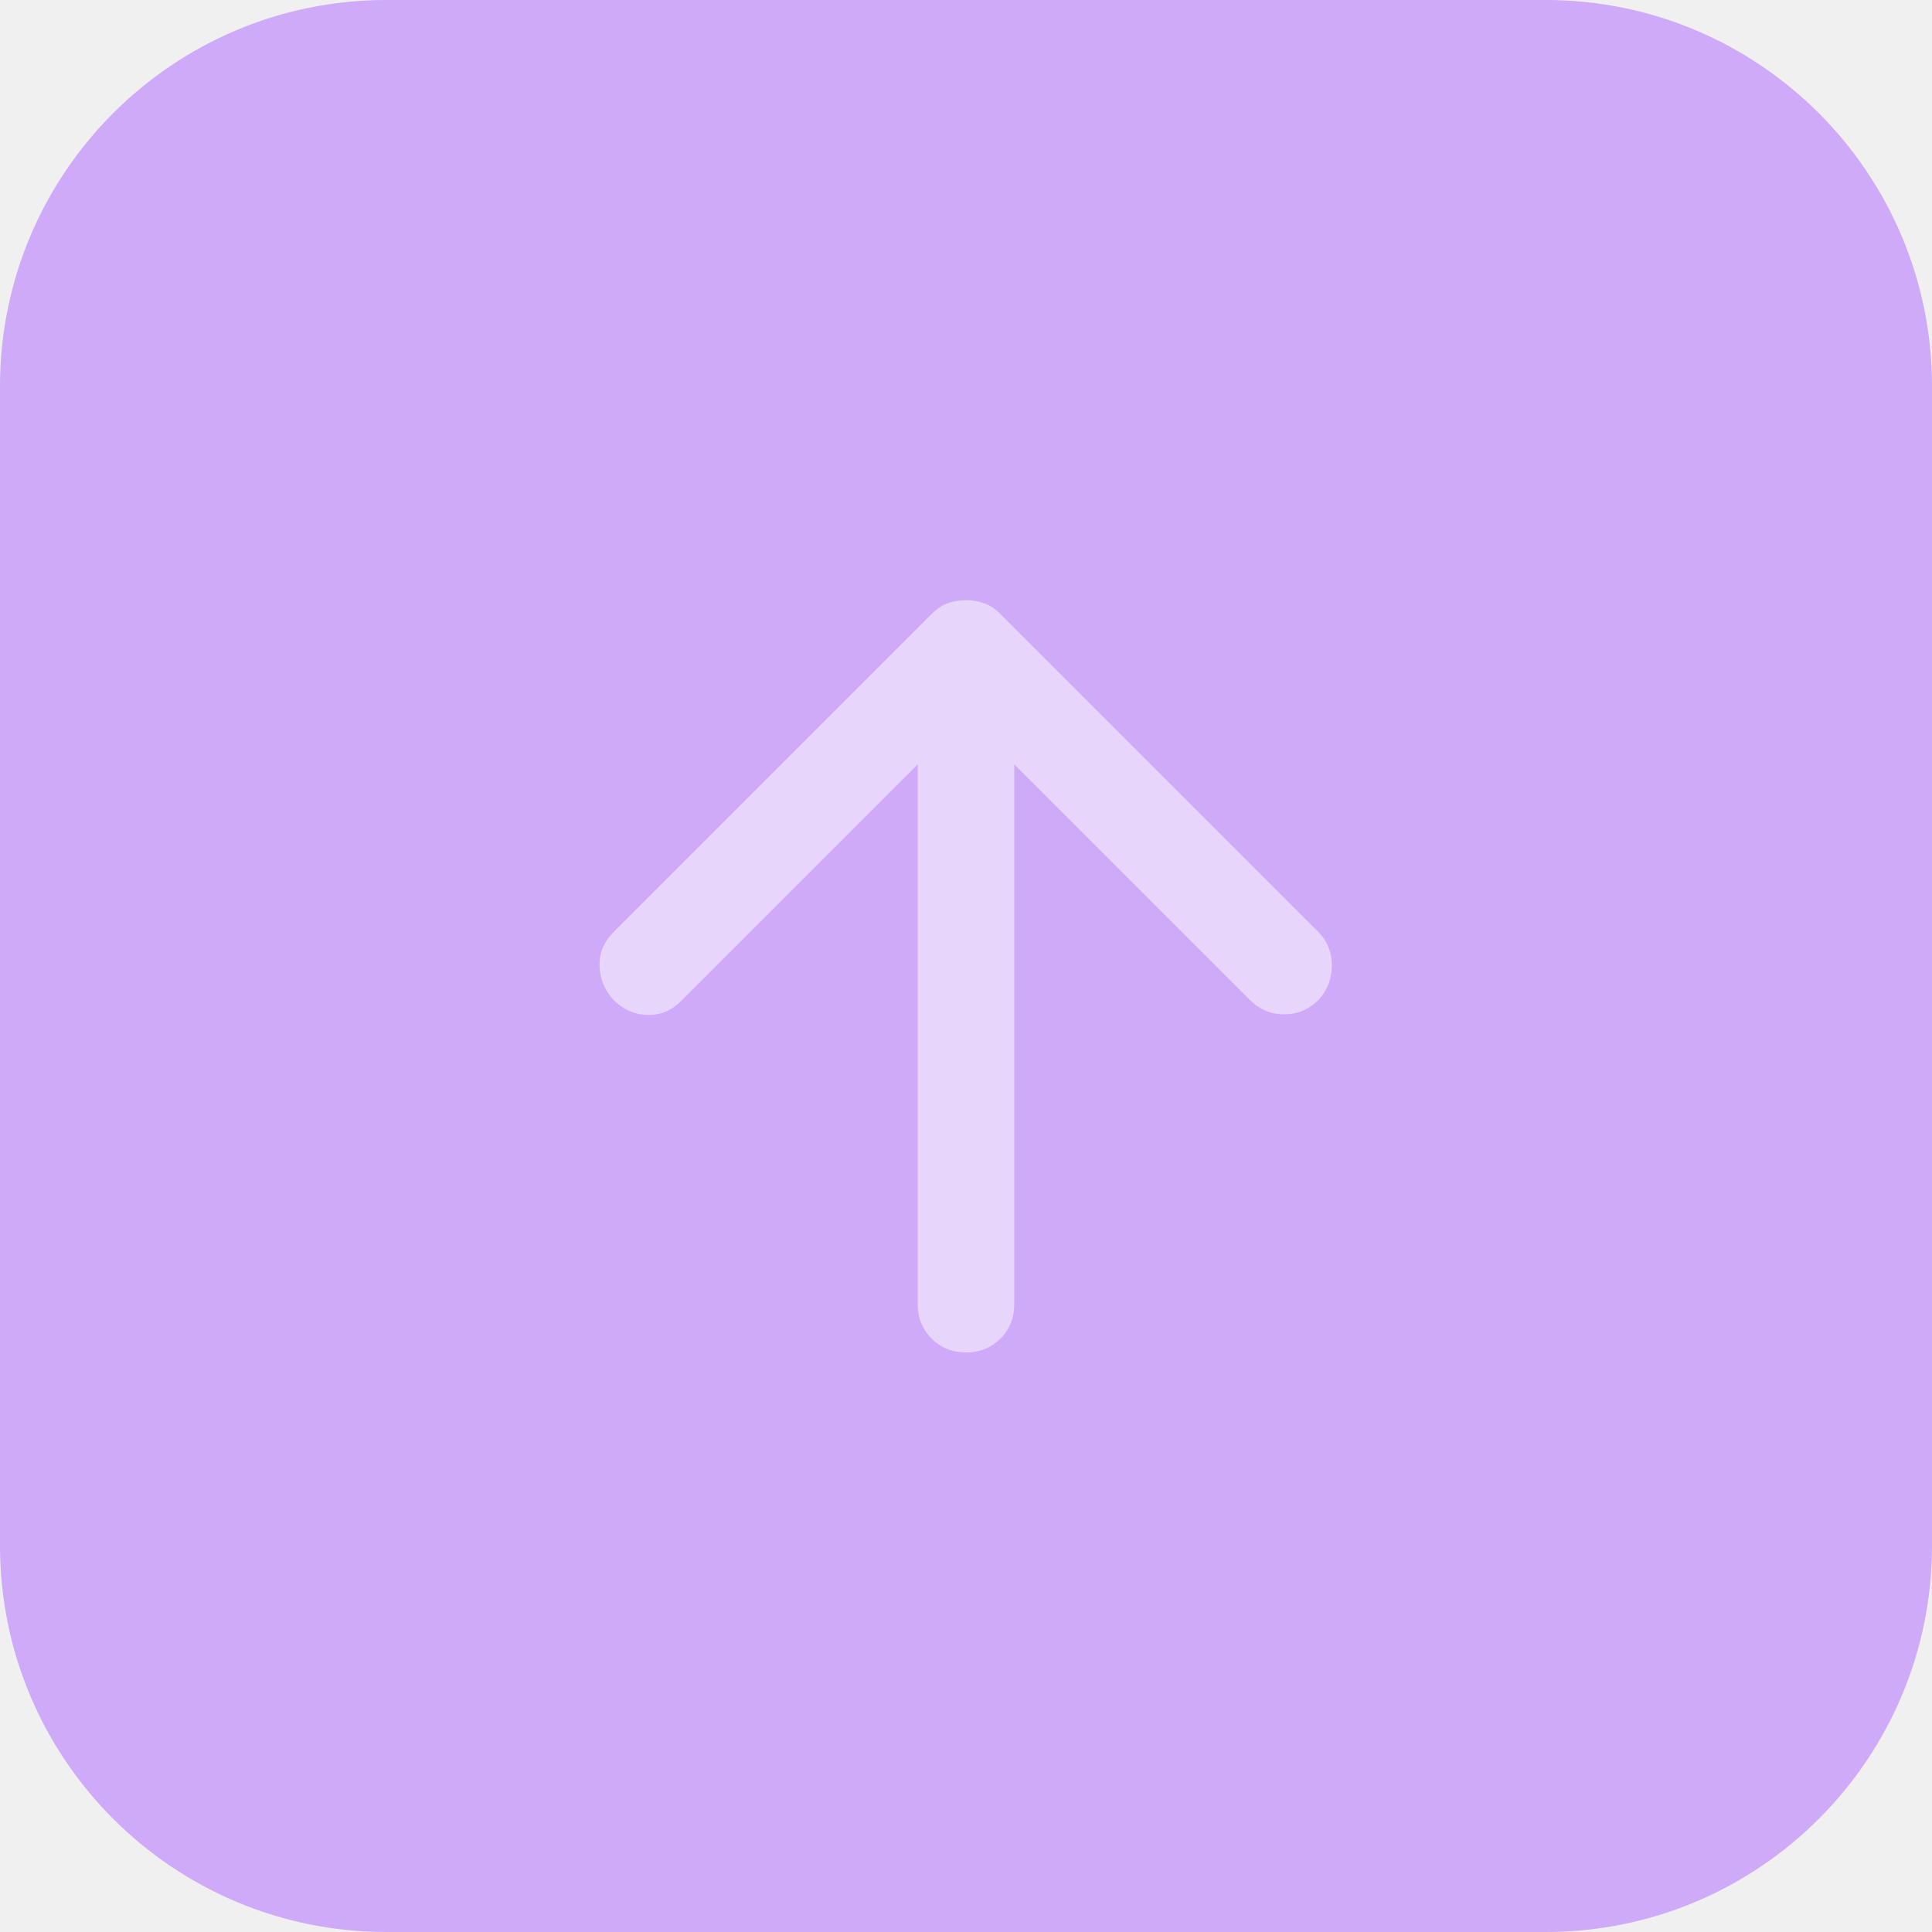
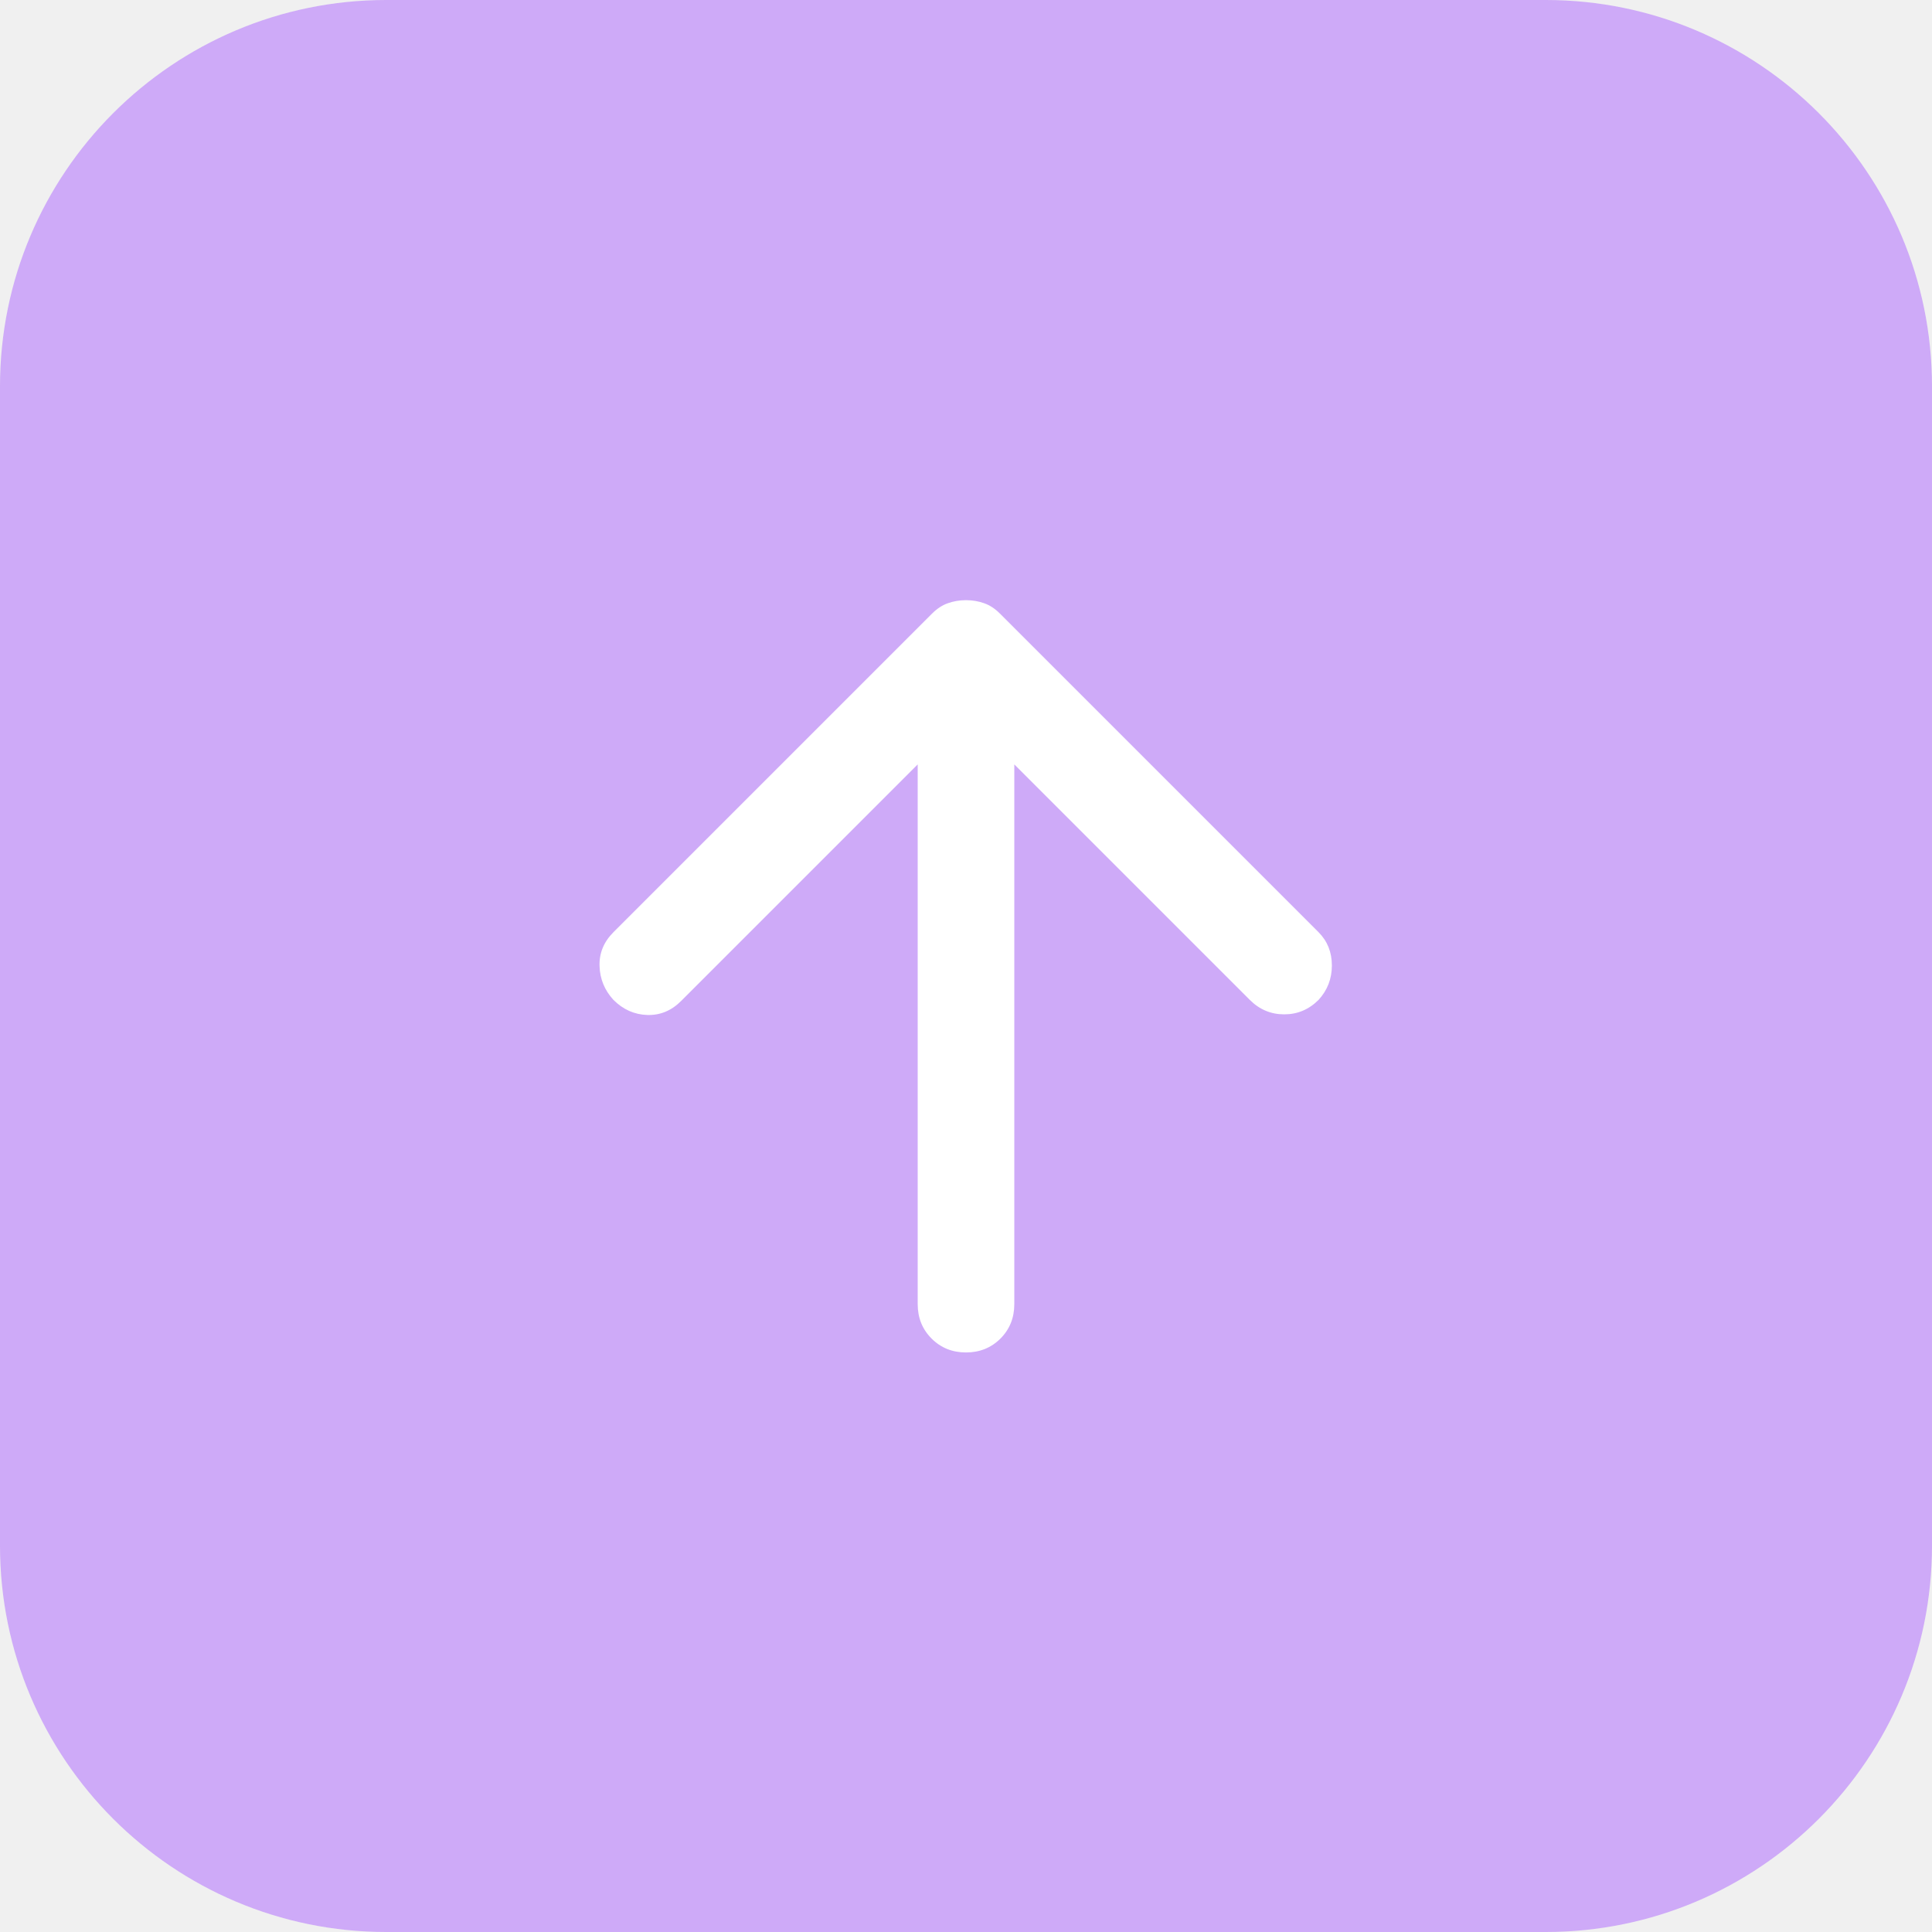
<svg xmlns="http://www.w3.org/2000/svg" width="40" height="40" viewBox="0 0 40 40" fill="none">
  <rect width="40" height="40" rx="8" fill="#AC64FF" fill-opacity="0.5" />
  <mask id="mask0_331_1820" style="mask-type:alpha" maskUnits="userSpaceOnUse" x="8" y="8" width="24" height="24">
-     <rect x="8" y="8" width="24" height="24" fill="#D9D9D9" />
+     <rect x="8" y="8" width="24" height="24" fill="#FFFFFF" />
  </mask>
  <g mask="url(#mask0_331_1820)">
-     <path d="M19 15.826L14.1 20.726C13.9 20.926 13.667 21.022 13.4 21.014C13.133 21.005 12.9 20.901 12.7 20.701C12.517 20.501 12.421 20.268 12.413 20.001C12.404 19.735 12.5 19.501 12.7 19.301L19.3 12.701C19.4 12.601 19.508 12.53 19.625 12.489C19.742 12.447 19.867 12.426 20 12.426C20.133 12.426 20.258 12.447 20.375 12.489C20.492 12.53 20.6 12.601 20.7 12.701L27.3 19.301C27.483 19.485 27.575 19.714 27.575 19.989C27.575 20.264 27.483 20.501 27.3 20.701C27.1 20.901 26.863 21.001 26.588 21.001C26.313 21.001 26.075 20.901 25.875 20.701L21 15.826V27.001C21 27.285 20.904 27.522 20.713 27.714C20.521 27.905 20.283 28.001 20 28.001C19.717 28.001 19.479 27.905 19.288 27.714C19.096 27.522 19 27.285 19 27.001V15.826Z" fill="white" fill-opacity="0.5" />
+     <path d="M19 15.826L14.1 20.726C13.9 20.926 13.667 21.022 13.4 21.014C13.133 21.005 12.9 20.901 12.7 20.701C12.517 20.501 12.421 20.268 12.413 20.001C12.404 19.735 12.5 19.501 12.7 19.301L19.3 12.701C19.4 12.601 19.508 12.53 19.625 12.489C19.742 12.447 19.867 12.426 20 12.426C20.133 12.426 20.258 12.447 20.375 12.489C20.492 12.53 20.6 12.601 20.7 12.701L27.3 19.301C27.483 19.485 27.575 19.714 27.575 19.989C27.575 20.264 27.483 20.501 27.3 20.701C27.1 20.901 26.863 21.001 26.588 21.001C26.313 21.001 26.075 20.901 25.875 20.701L21 15.826V27.001C21 27.285 20.904 27.522 20.713 27.714C20.521 27.905 20.283 28.001 20 28.001C19.717 28.001 19.479 27.905 19.288 27.714C19.096 27.522 19 27.285 19 27.001V15.826Z" fill="white" fill-opacity="1" />
  </g>
</svg>
